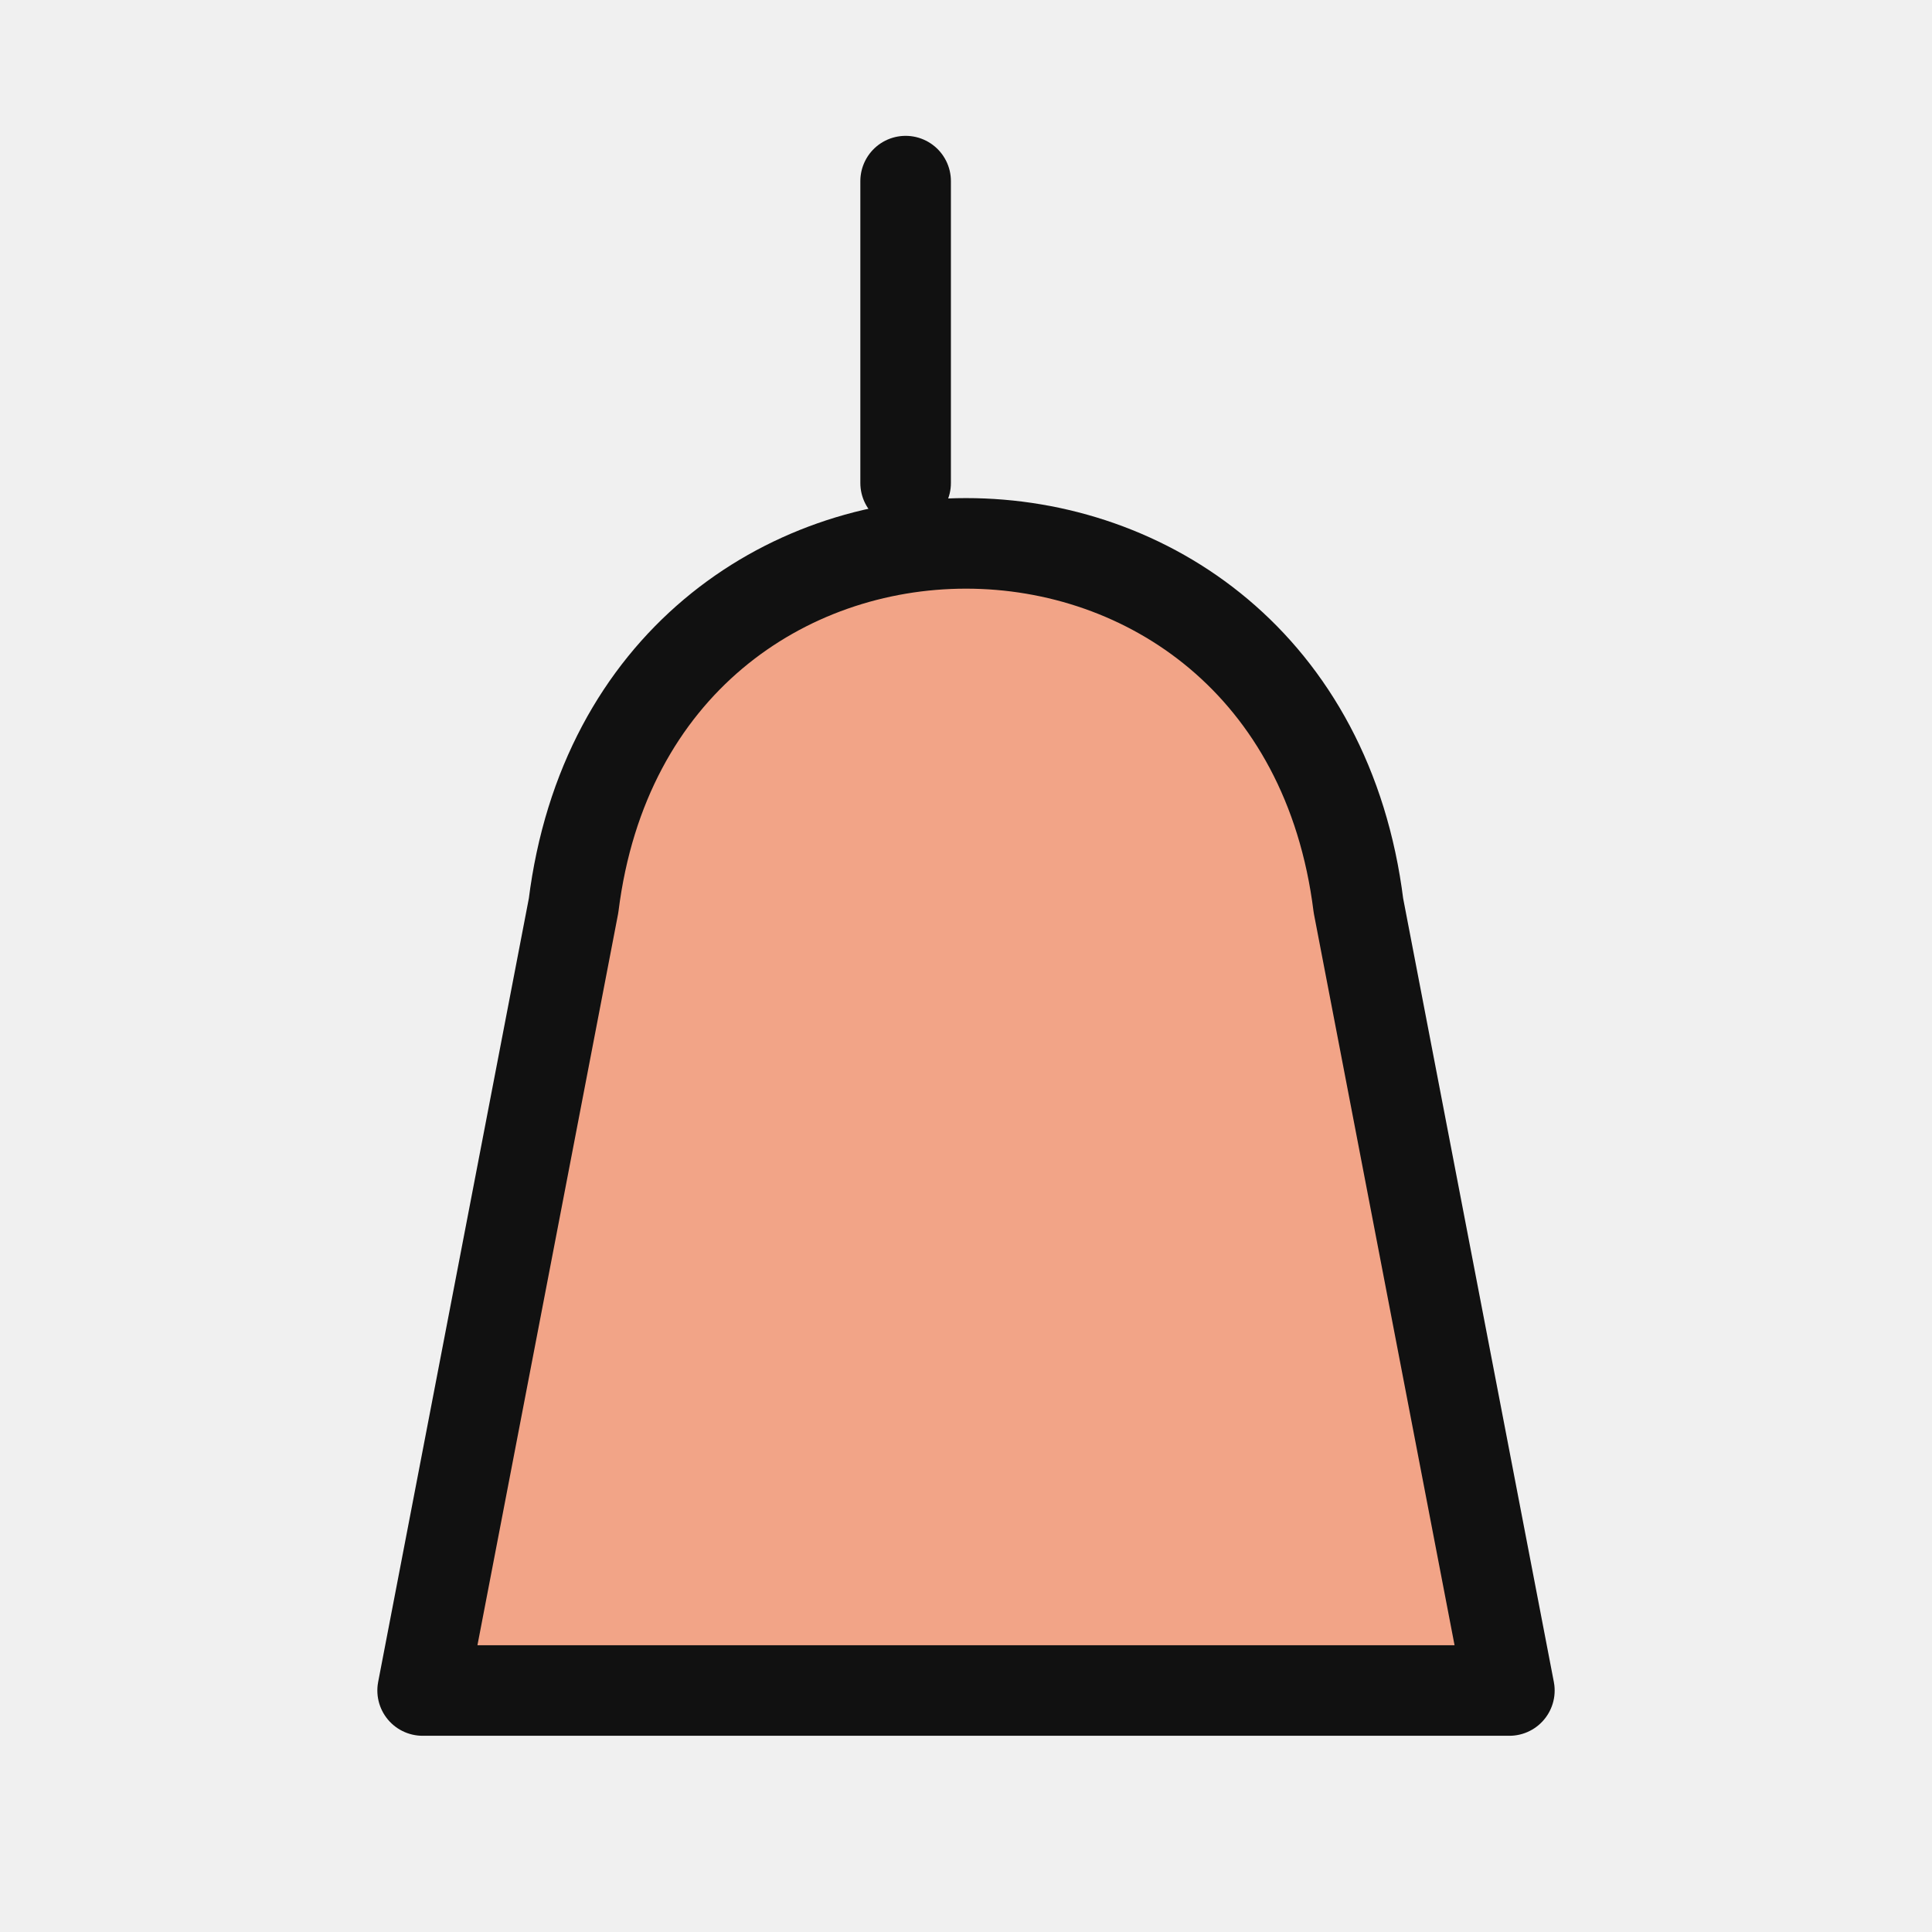
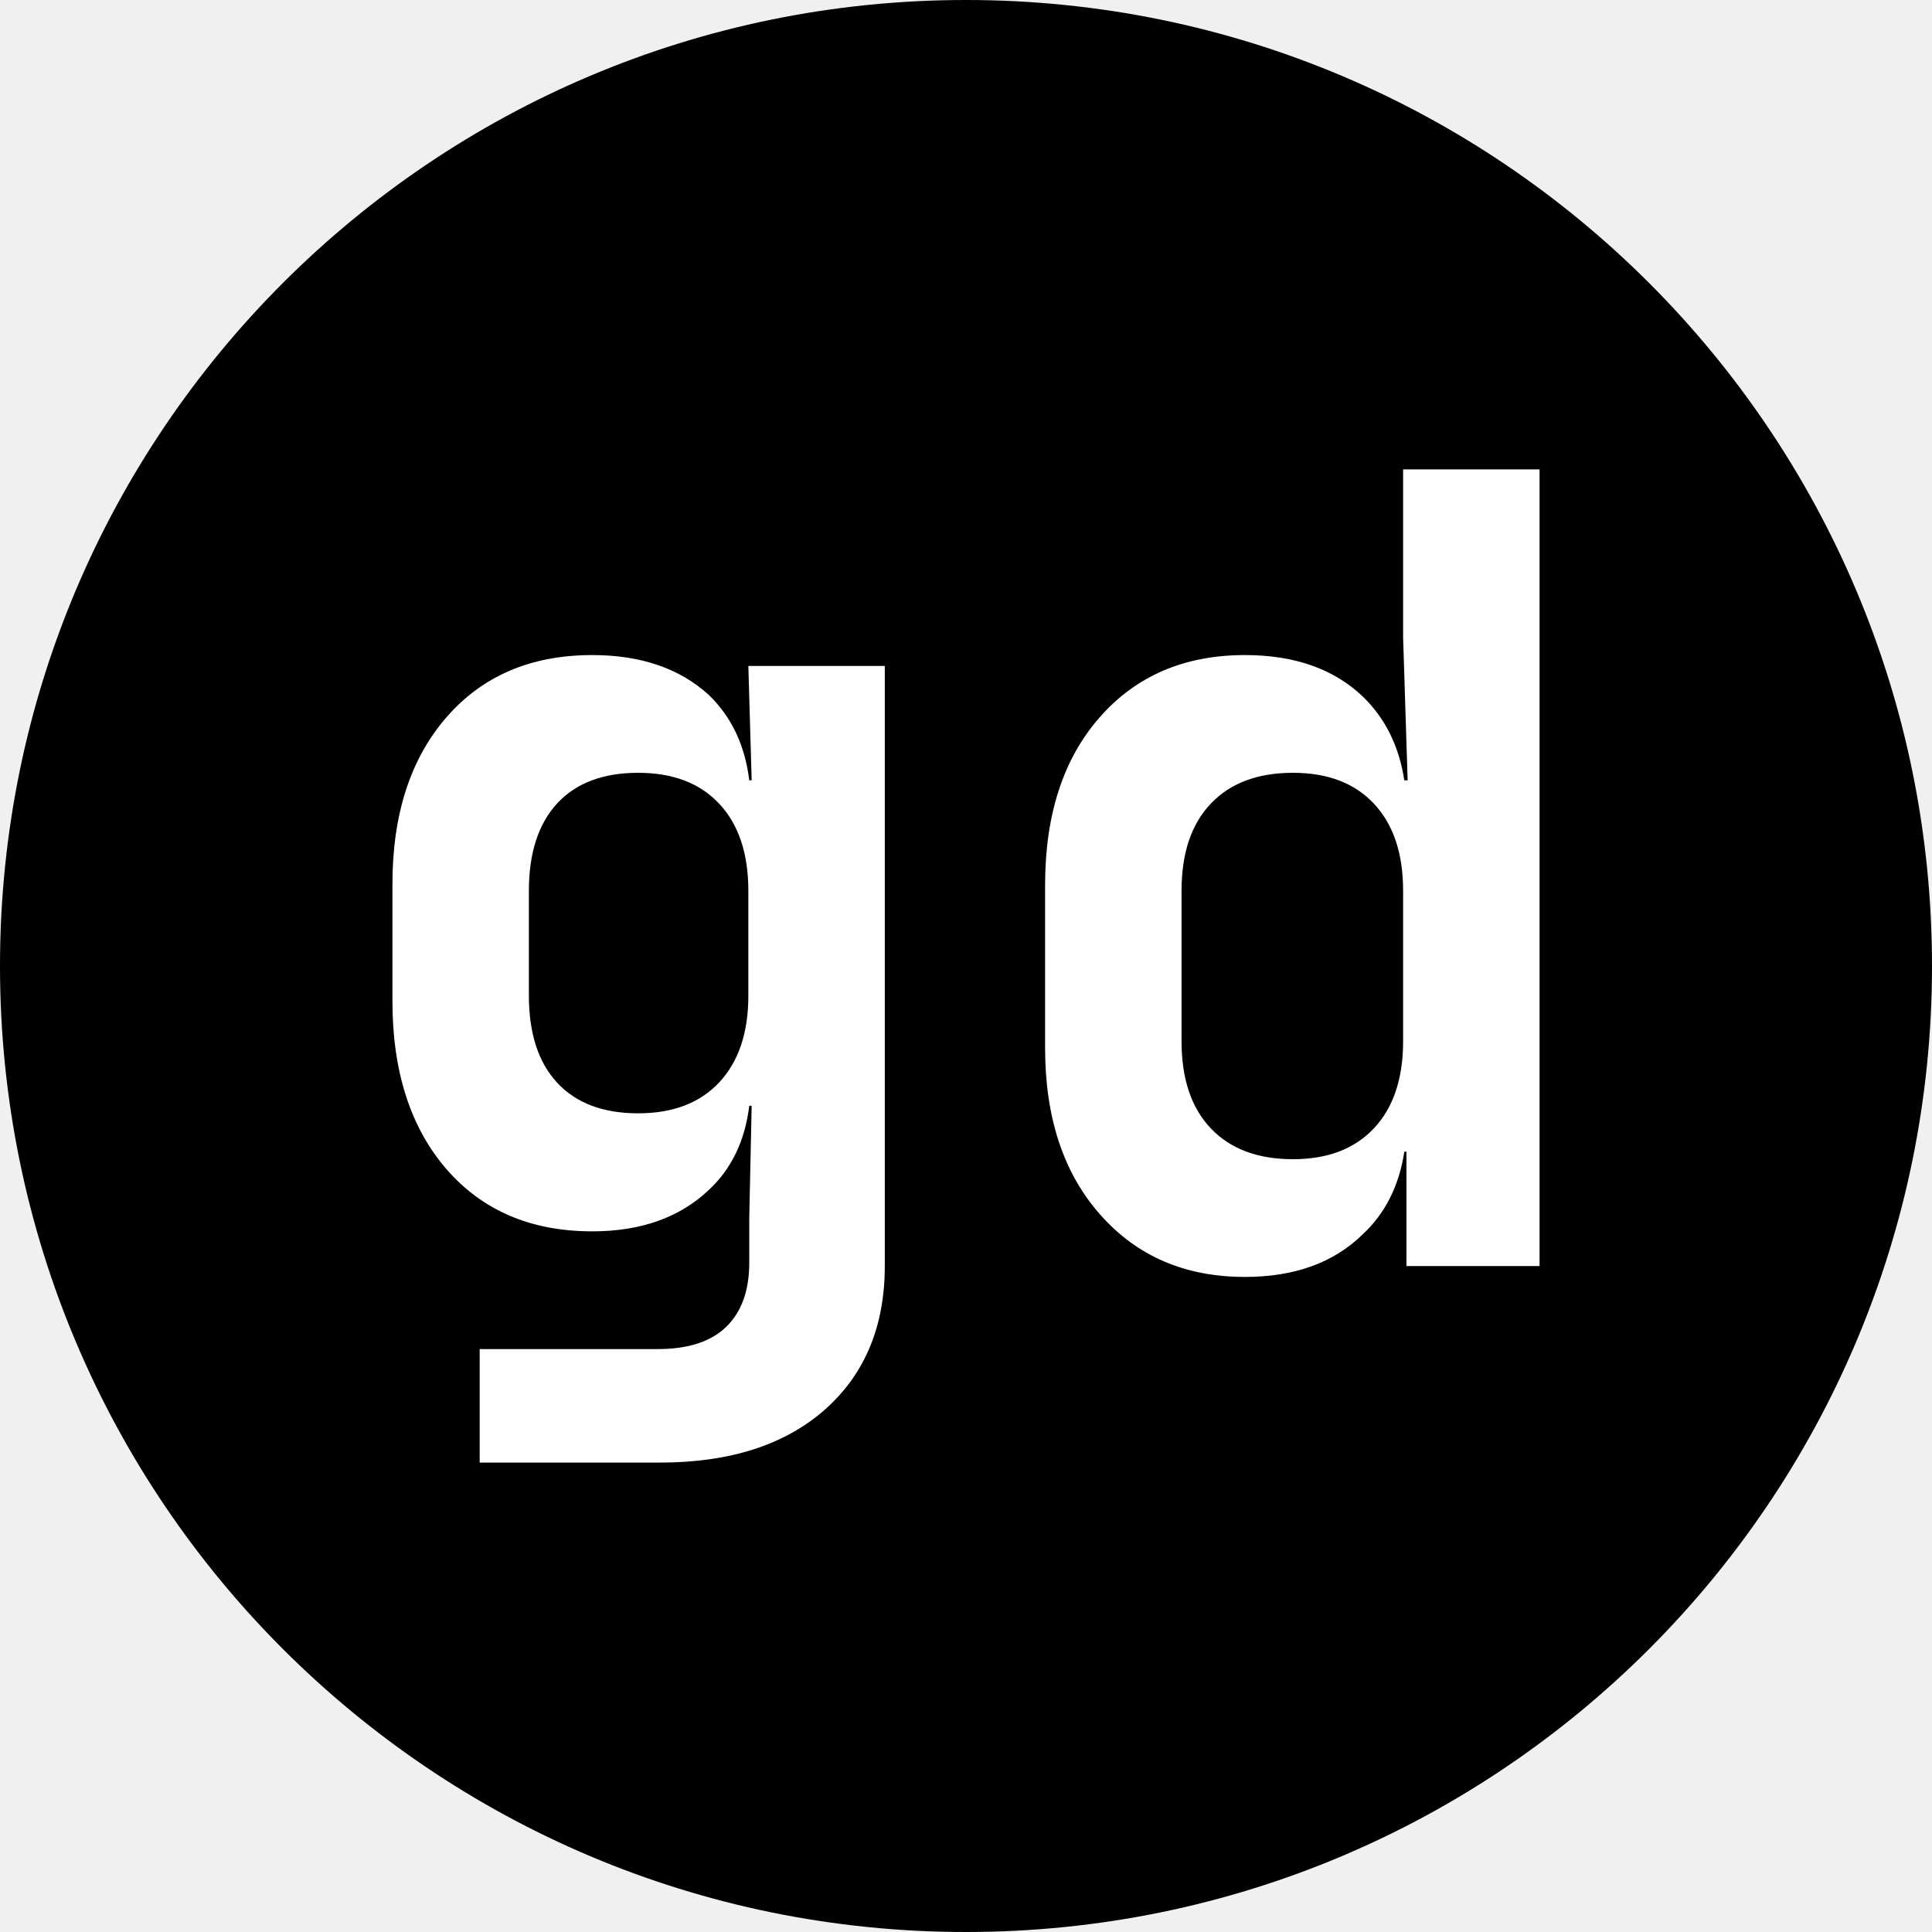
<svg xmlns="http://www.w3.org/2000/svg" viewBox="0 0 64 64">
-   <path d="M30 6v10" stroke="#111" stroke-width="3" stroke-linecap="round" fill="none" />
-   <path d="M14 56l5-26c1-8 7-12 13-12s12 4 13 12l5 26z" fill="#f2a487" stroke="#111" stroke-width="3" stroke-linejoin="round" />
+   <circle cx="32" cy="32" r="32" fill="#000" />
+   <path fill="#fff" d="M15.89 48.45V44.69H21.79Q23.3 44.69 24.06 43.95Q24.82 43.21 24.82 41.83V40.35L24.9 36.63H24.82Q24.61 38.36 23.49 39.41Q22.04 40.79 19.62 40.79Q16.58 40.79 14.79 38.73Q13 36.66 13 33.16V29.29Q13 25.82 14.79 23.76Q16.58 21.7 19.62 21.7Q22.04 21.7 23.49 23.03Q24.61 24.12 24.82 25.85H24.9L24.79 22.06H29.31V41.94Q29.31 44.94 27.32 46.7Q25.33 48.45 21.86 48.45ZM21.14 36.88Q22.87 36.88 23.83 35.85Q24.79 34.82 24.79 32.98V29.51Q24.79 27.66 23.83 26.63Q22.87 25.6 21.14 25.6Q19.4 25.6 18.46 26.61Q17.52 27.63 17.52 29.51V32.98Q17.52 34.86 18.46 35.87Q19.4 36.88 21.14 36.88ZM41.24 42.3Q38.27 42.3 36.45 40.24Q34.62 38.18 34.62 34.71V29.32Q34.62 25.82 36.43 23.76Q38.24 21.7 41.24 21.7Q43.7 21.7 45.14 23.07Q46.26 24.15 46.52 25.85H46.63L46.48 21.12V15.55H51V41.94H46.59V38.15H46.52Q46.26 39.85 45.14 40.89Q43.7 42.3 41.24 42.3ZM42.83 38.4Q44.56 38.4 45.52 37.37Q46.48 36.34 46.48 34.49V29.51Q46.48 27.66 45.52 26.63Q44.56 25.6 42.83 25.6Q41.09 25.6 40.12 26.61Q39.14 27.63 39.14 29.51V34.49Q39.14 36.37 40.12 37.39Q41.09 38.4 42.83 38.4Z" />
</svg>
